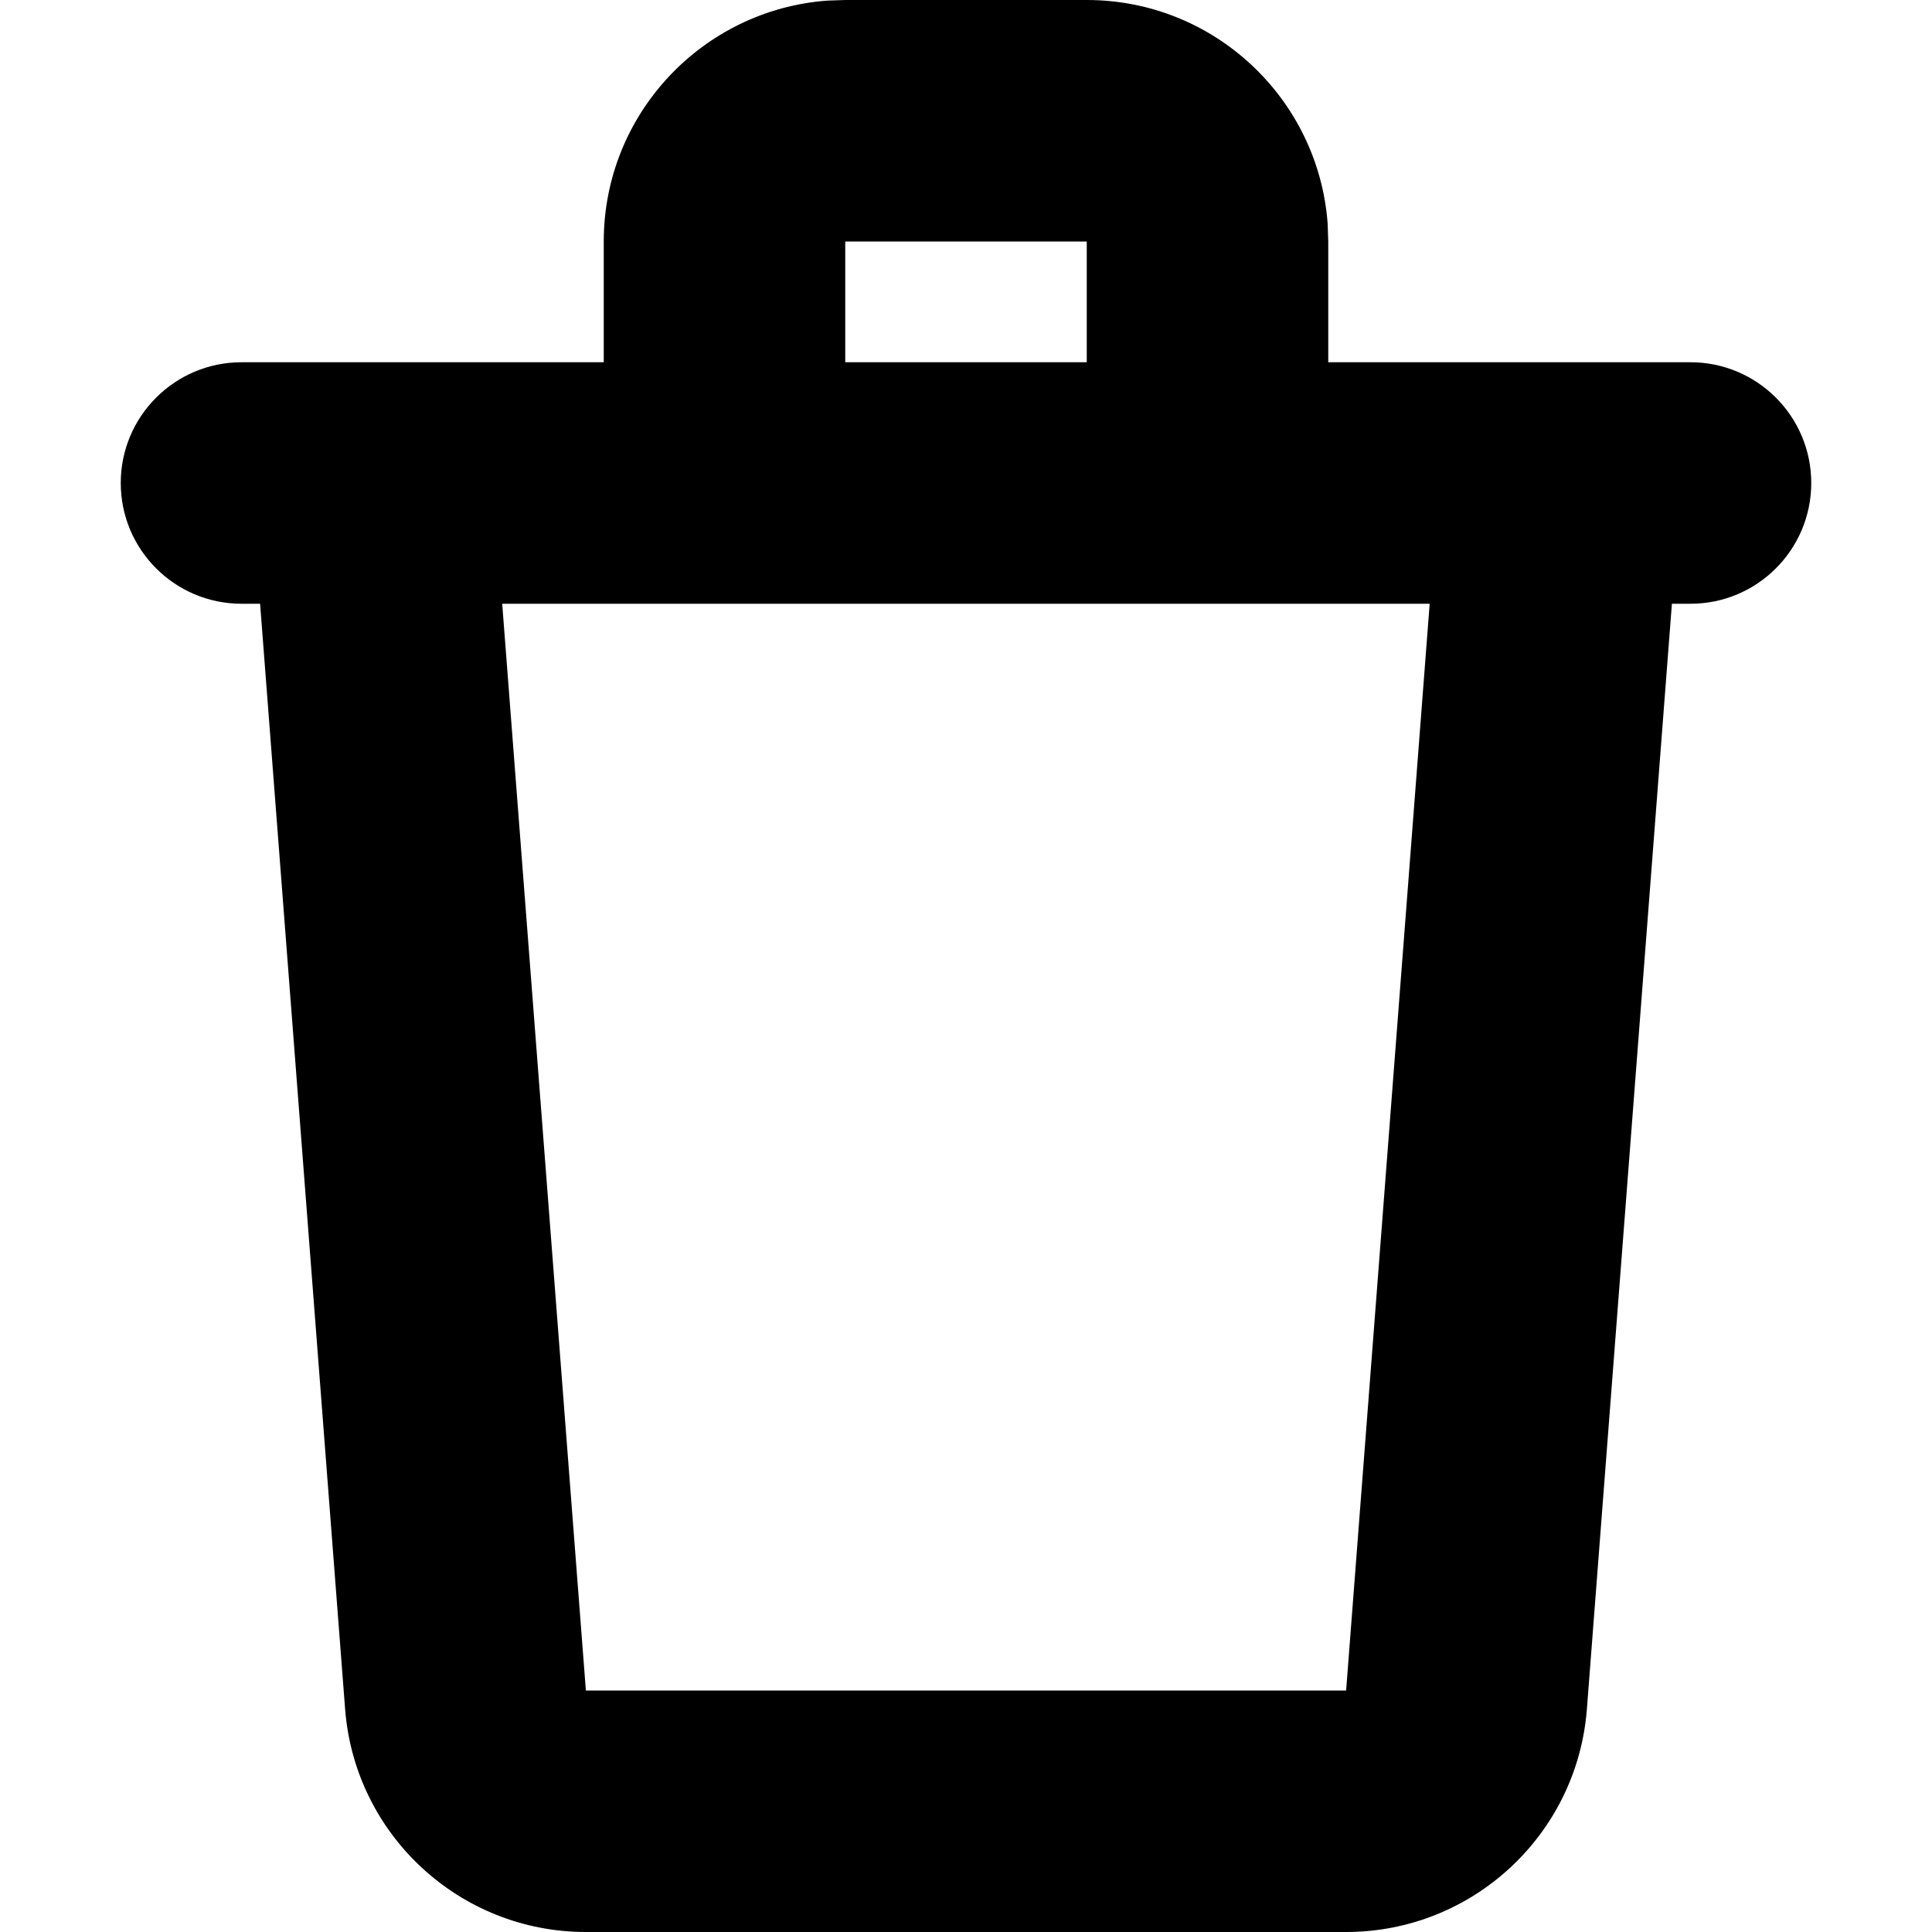
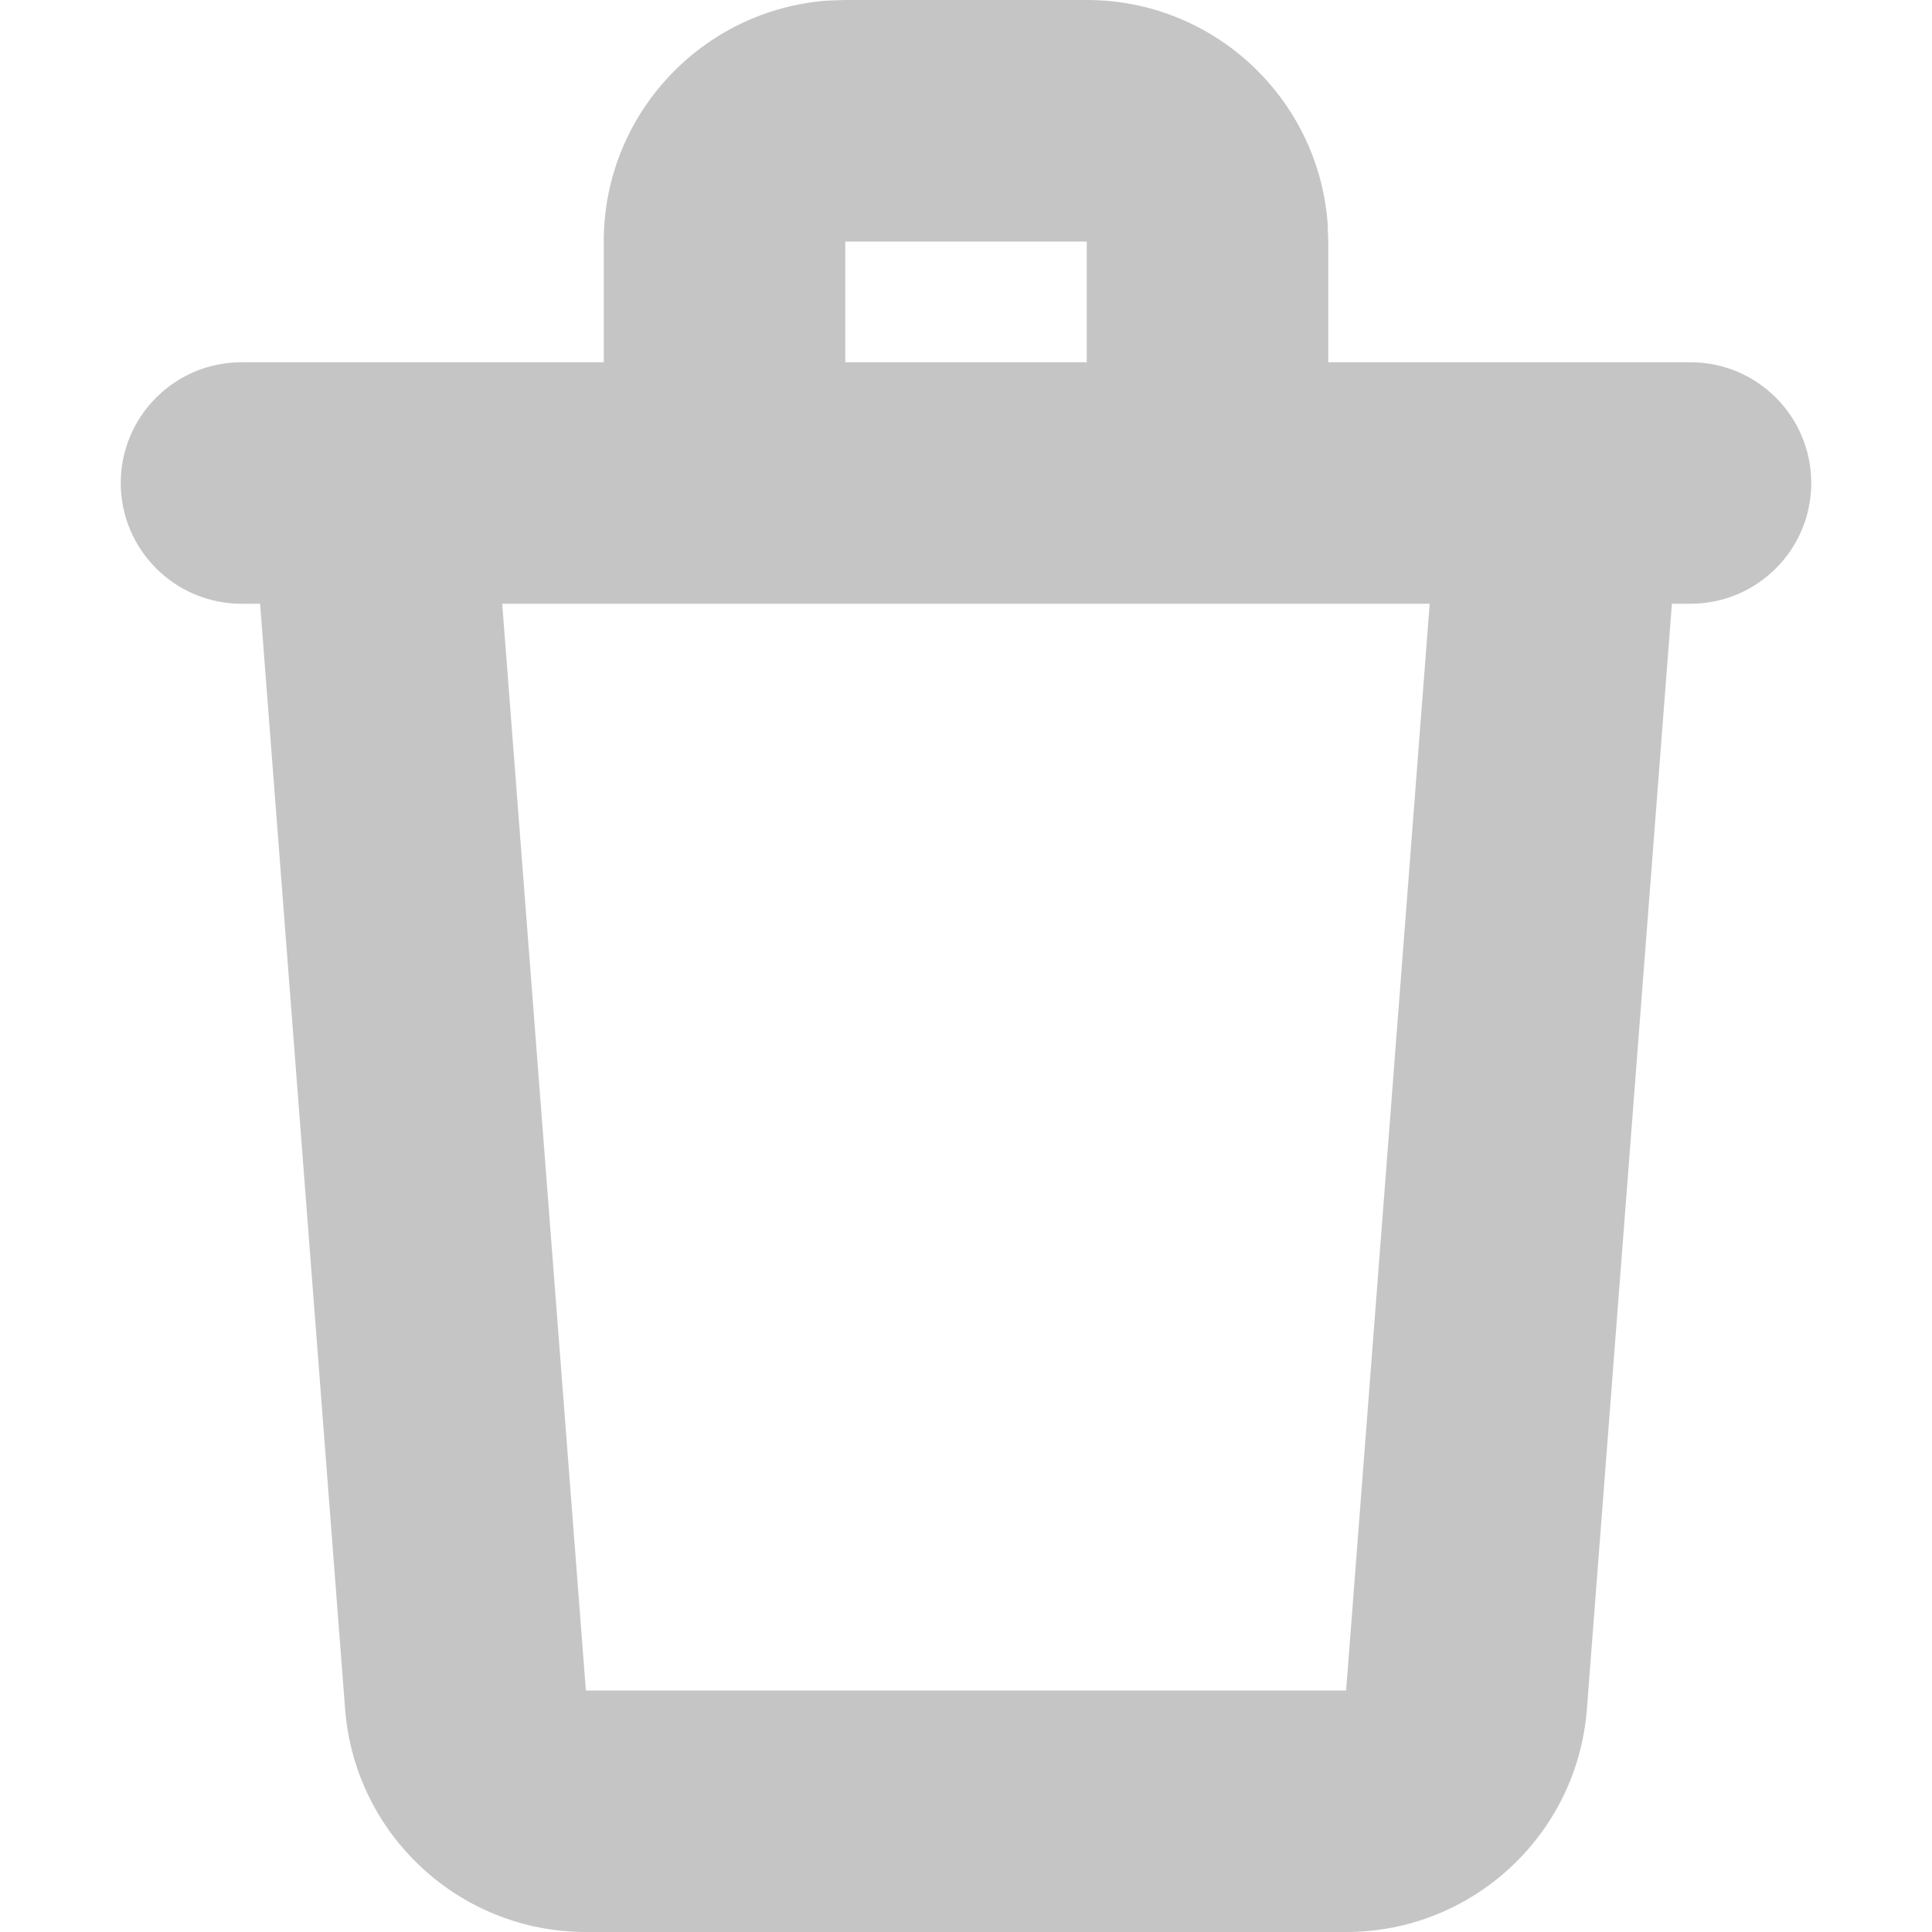
<svg xmlns="http://www.w3.org/2000/svg" width="16px" height="16px" viewBox="0 0 16 16">
-   <path fill="#000000" d="M14,3 C14.552,3 15,3.448 15,4 C15,4.552 14.552,5 14,5 L13.846,5 L13.142,14.153 C13.062,15.195 12.193,16 11.148,16 L4.852,16 C3.807,16 2.938,15.195 2.858,14.153 L2.154,5 L2,5 C1.448,5 1,4.552 1,4 C1,3.448 1.448,3 2,3 L5,3 L5,2 C5,0.946 5.816,0.082 6.851,0.005 L7,0 L9,0 C10.054,0 10.918,0.816 10.995,1.851 L11,2 L11,3 L14,3 Z M11.84,5 L4.159,5 L4.852,14 L11.148,14 L11.84,5 Z M9,2 L7,2 L7,3 L9,3 L9,2 Z" />
+   <path fill="#c5c5c5" d="M14,3 C14.552,3 15,3.448 15,4 C15,4.552 14.552,5 14,5 L13.846,5 L13.142,14.153 C13.062,15.195 12.193,16 11.148,16 L4.852,16 C3.807,16 2.938,15.195 2.858,14.153 L2.154,5 L2,5 C1.448,5 1,4.552 1,4 C1,3.448 1.448,3 2,3 L5,3 L5,2 C5,0.946 5.816,0.082 6.851,0.005 L7,0 L9,0 C10.054,0 10.918,0.816 10.995,1.851 L11,2 L11,3 L14,3 Z M11.84,5 L4.159,5 L4.852,14 L11.148,14 L11.84,5 Z M9,2 L7,2 L7,3 L9,3 L9,2 Z" />
</svg>
